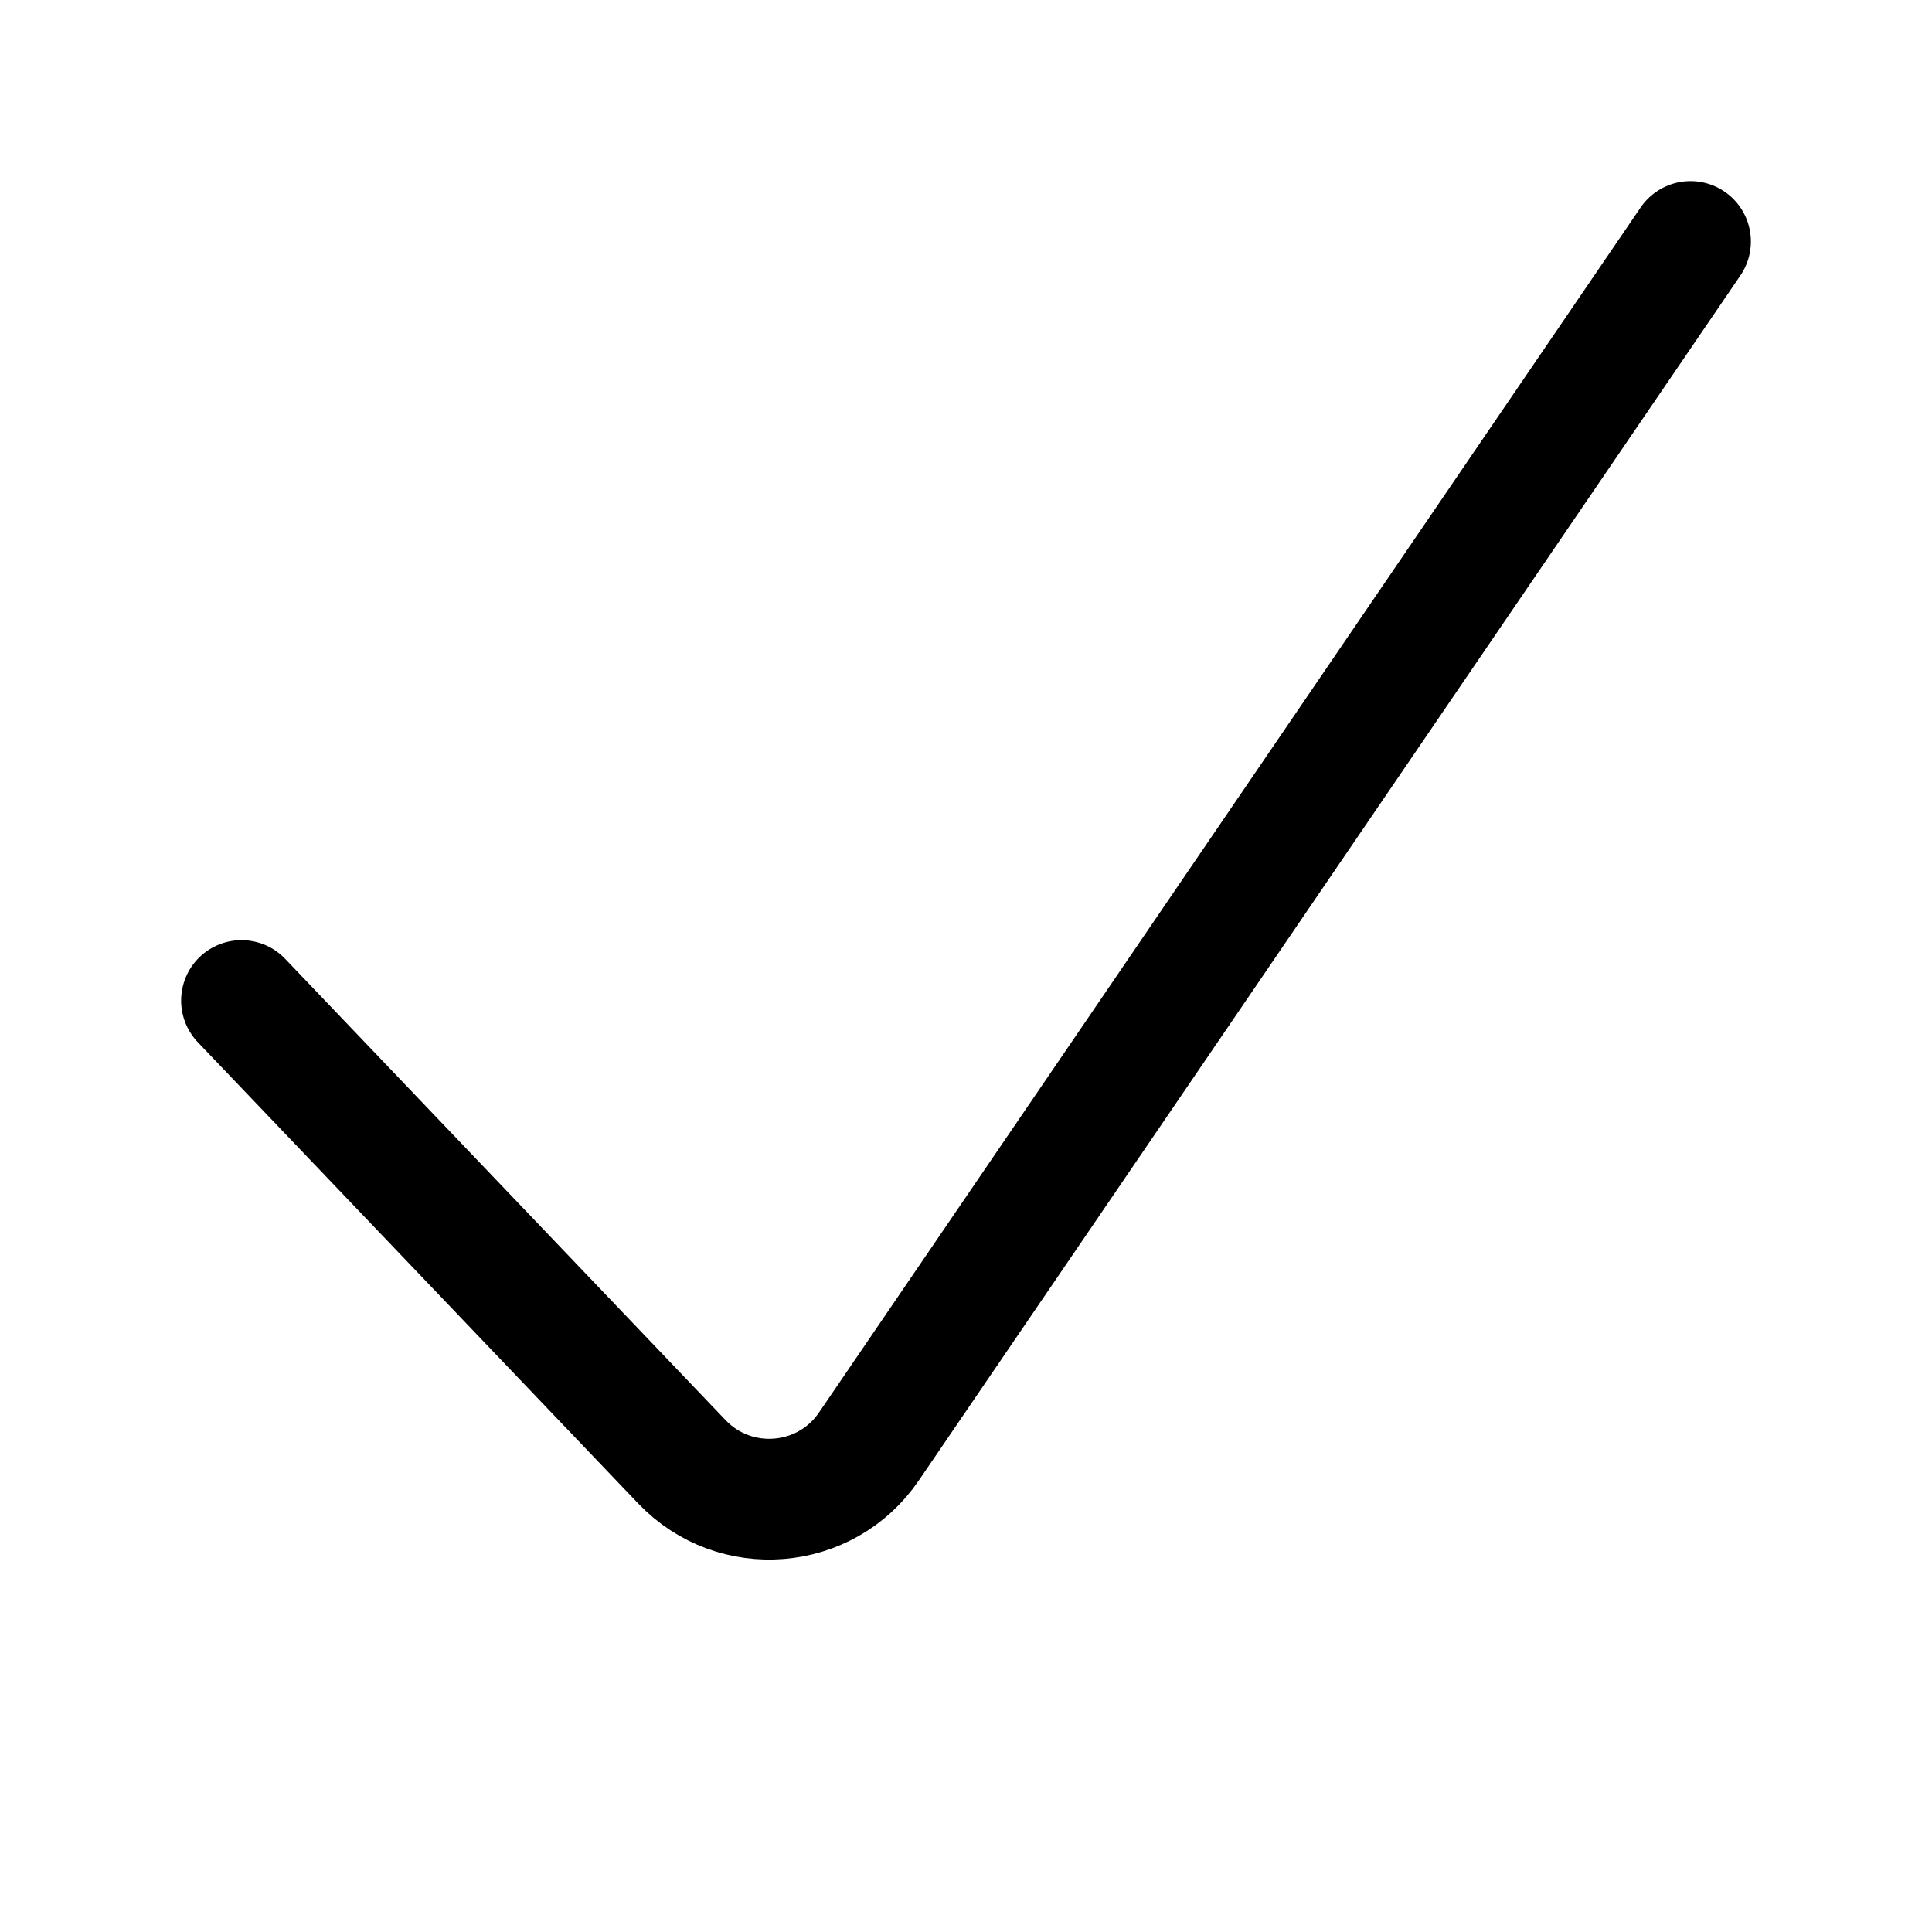
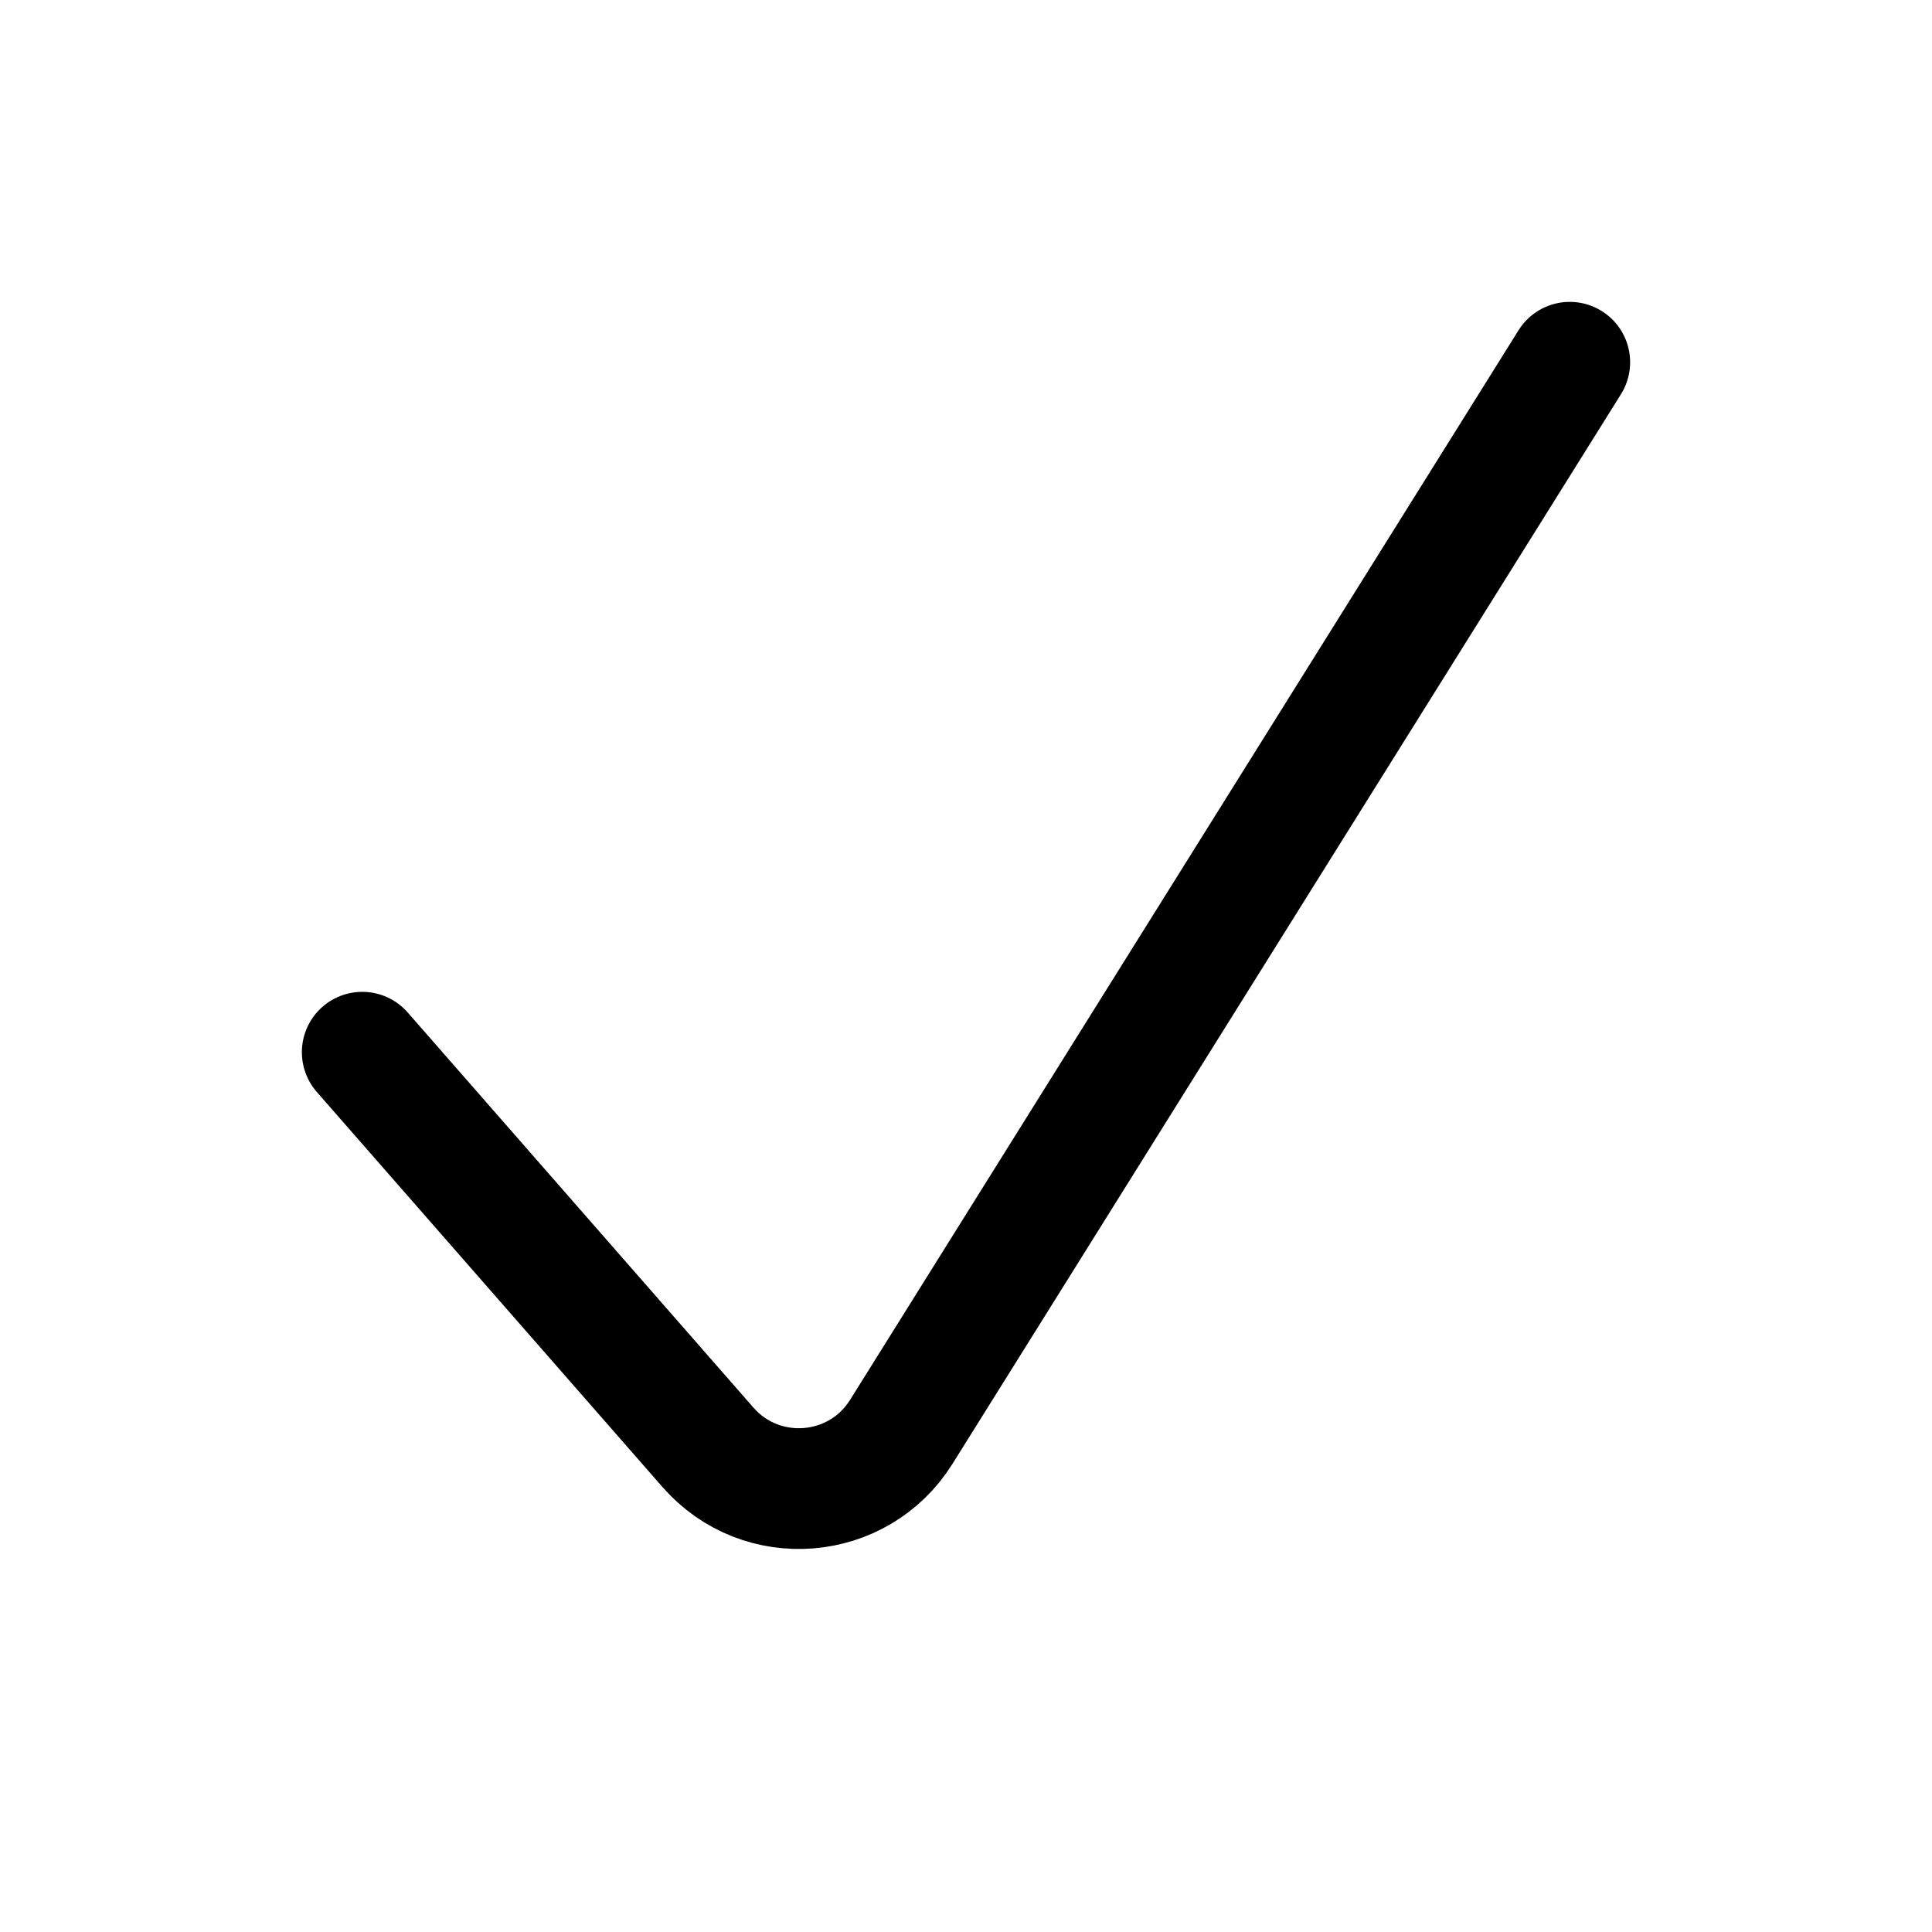
<svg xmlns="http://www.w3.org/2000/svg" width="16" height="16" viewBox="0 0 16 16" fill="none">
-   <path d="M2 8.286L5.647 12.106C6.086 12.566 6.838 12.505 7.196 11.979L14 2" stroke="black" stroke-linecap="round" stroke-linejoin="round" />
+   <path d="M3 8.714L5.863 11.986C6.305 12.491 7.108 12.427 7.464 11.858L13 3" stroke="black" stroke-linecap="round" stroke-linejoin="round" />
</svg>
